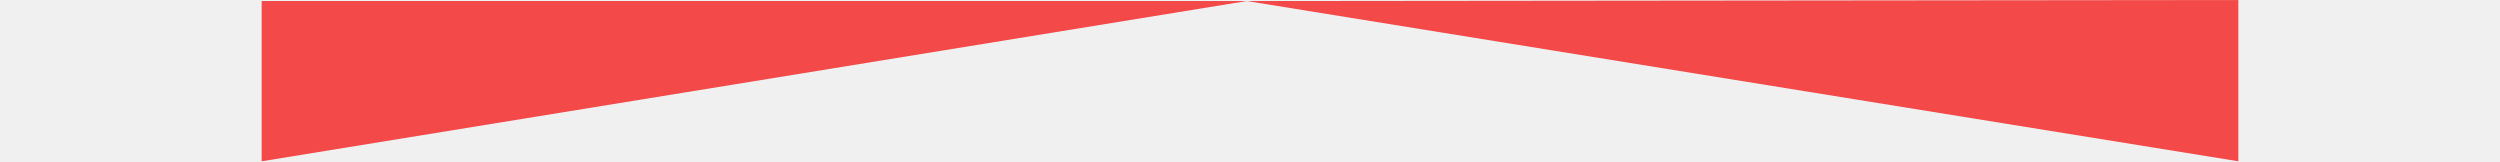
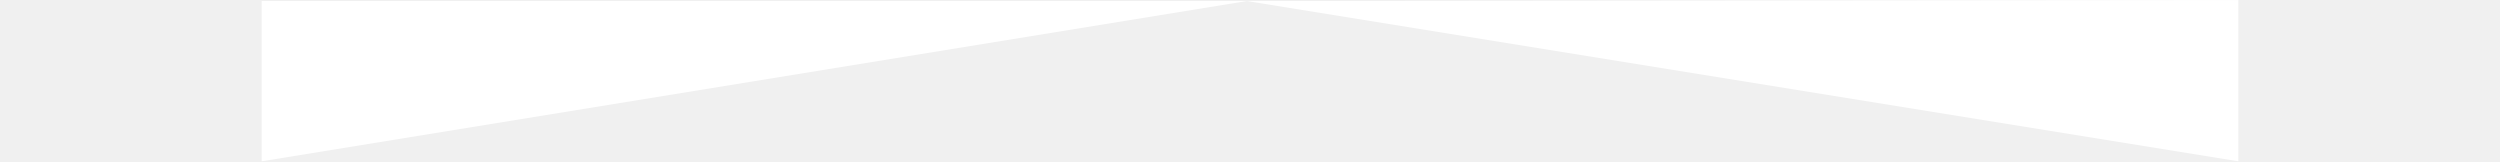
<svg xmlns="http://www.w3.org/2000/svg" version="1.1" id="Layer_1" x="0px" y="0px" width="155px" height="10px" viewBox="440.469 30.889 320 26.111" enable-background="new 440.469 30.889 320 26.111" xml:space="preserve">
-   <polygon fill="#f34949" points="760.469,57 760.469,30.889 599.955,31.056" />
-   <polygon fill="#f34949" points="440.469,57 440.469,31.056 599.955,31.056" />
+   <polygon fill="#ffffff" points="760.469,57 760.469,30.889 599.955,31.056" />
+   <polygon fill="#ffffff" points="440.469,57 440.469,31.056 599.955,31.056" />
</svg>
